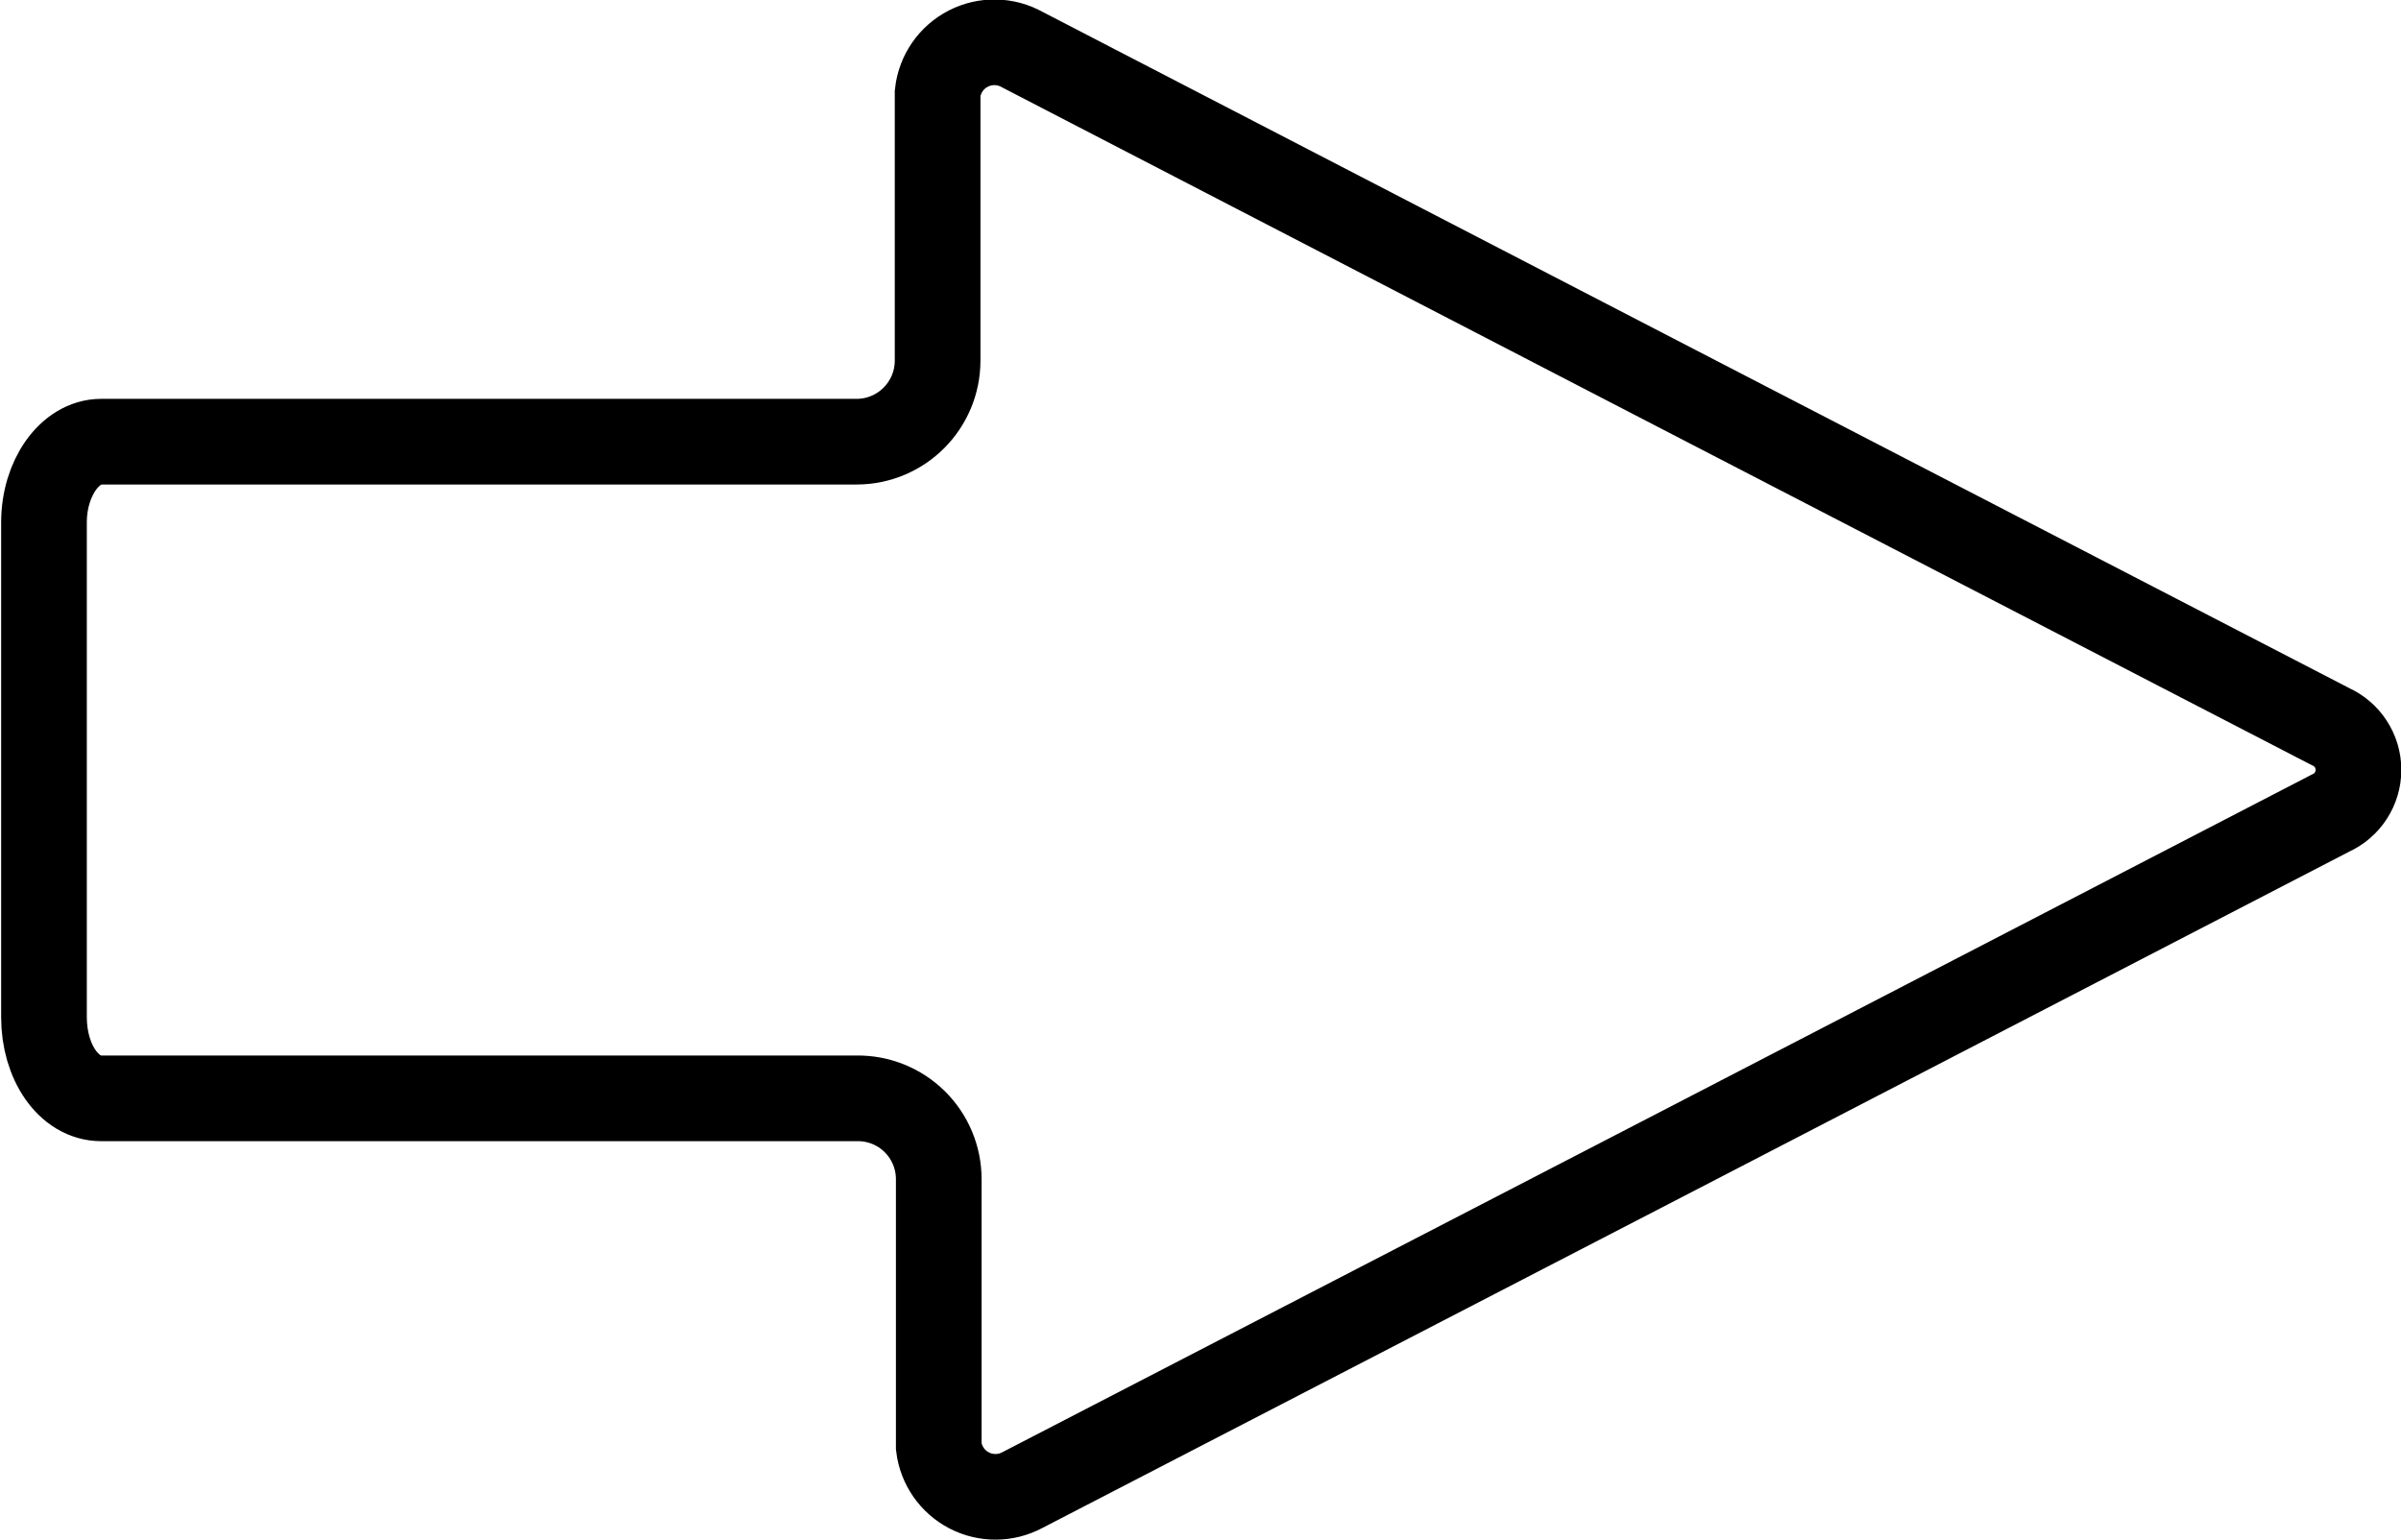
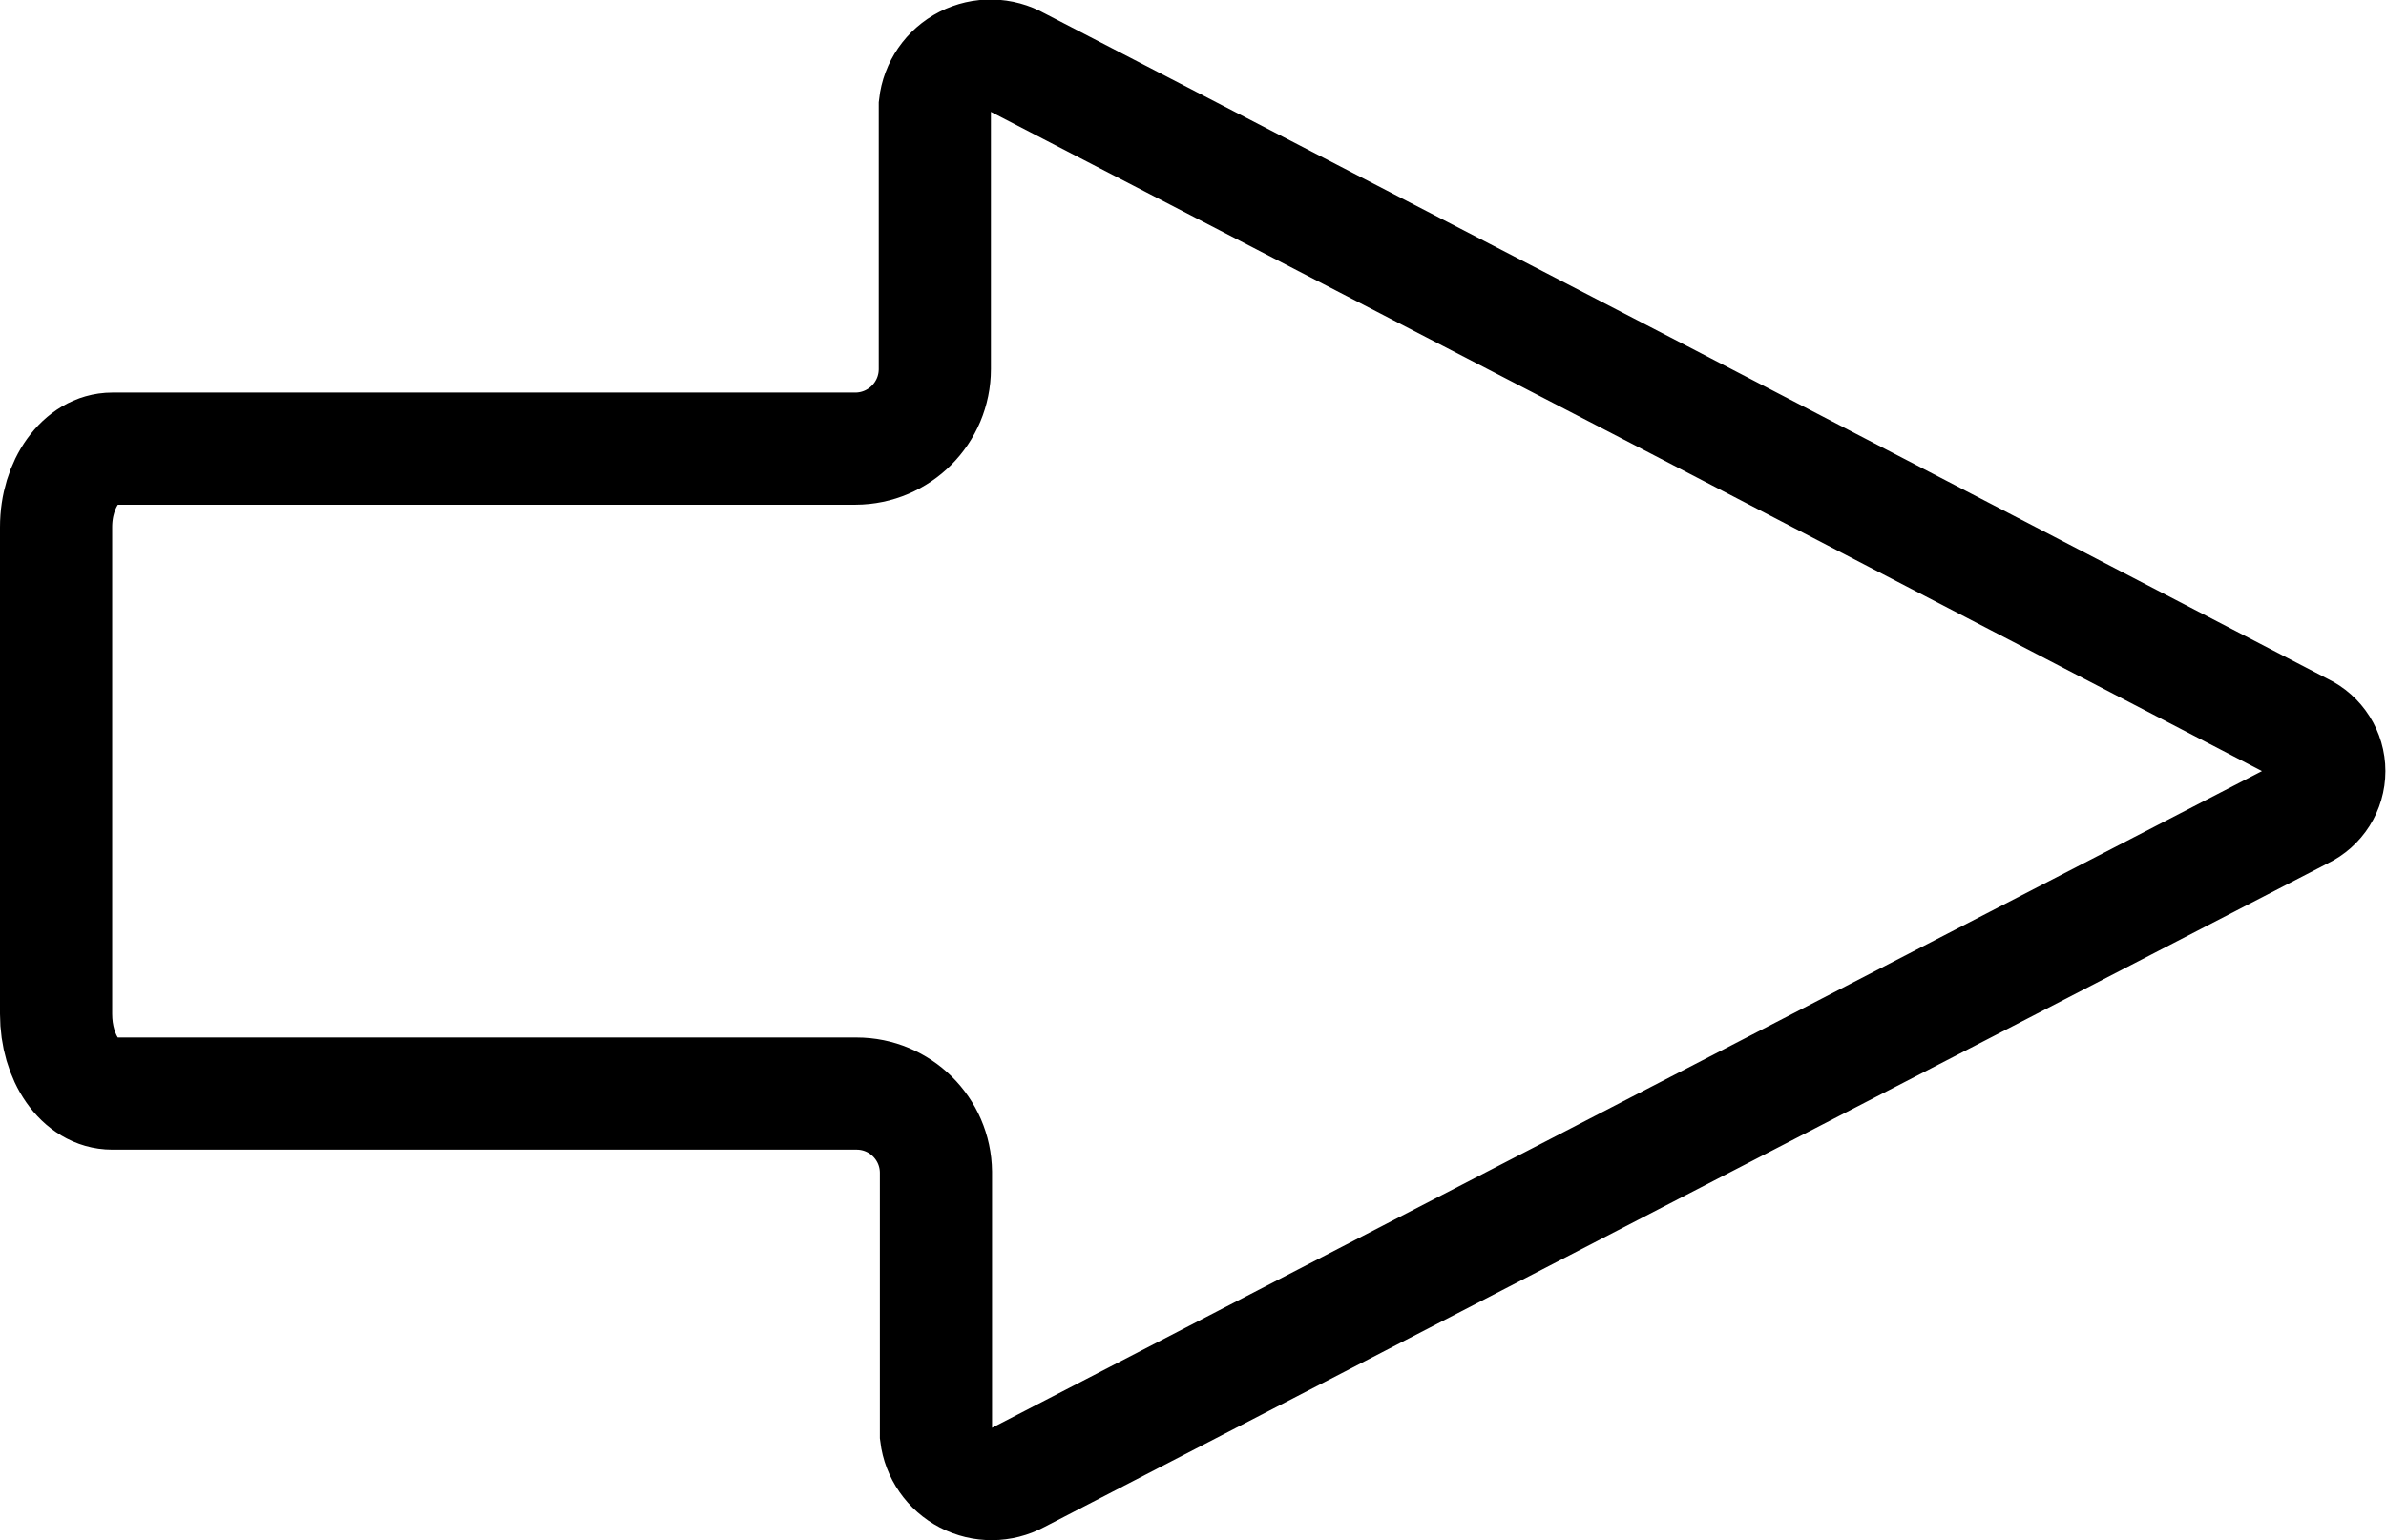
- <svg xmlns="http://www.w3.org/2000/svg" viewBox="0 0 84.07 53.92">
+ <svg xmlns="http://www.w3.org/2000/svg" viewBox="0 0 85.07 54.92">
  <defs>
-     <style>.cls-1{fill:none;stroke:#000;stroke-miterlimit:10;stroke-width:3px;}</style>
+     <style>.cls-1{fill:none;stroke:#000;stroke-miterlimit:10;stroke-width:4px;}</style>
  </defs>
  <g id="Layer_2" data-name="Layer 2">
    <g id="Layer_1-2" data-name="Layer 1">
-       <path class="cls-1" d="M81.6,28.48,58.7,40.34,35.8,52.19a2,2,0,0,1-2.93-1.52V41.3A2.83,2.83,0,0,0,30,38.47H3.54c-1.13,0-2-1.27-2-2.84V18.3c0-1.56.91-2.83,2-2.83H30a2.84,2.84,0,0,0,2.83-2.84V3.26A2,2,0,0,1,35.8,1.74L58.7,13.6,81.6,25.45A1.66,1.66,0,0,1,81.6,28.48Z" />
+       <path class="cls-1" d="M82.1,29,59.2,40.84,36.3,52.69a2,2,0,0,1-2.93-1.52V41.8A2.83,2.83,0,0,0,30.54,39H4c-1.13,0-2-1.27-2-2.84V18.8C2,17.24,2.91,16,4,16h26.5a2.84,2.84,0,0,0,2.83-2.84V3.76A2,2,0,0,1,36.3,2.24L59.2,14.1,82.1,26A1.66,1.66,0,0,1,82.1,29Z" />
    </g>
  </g>
</svg>
